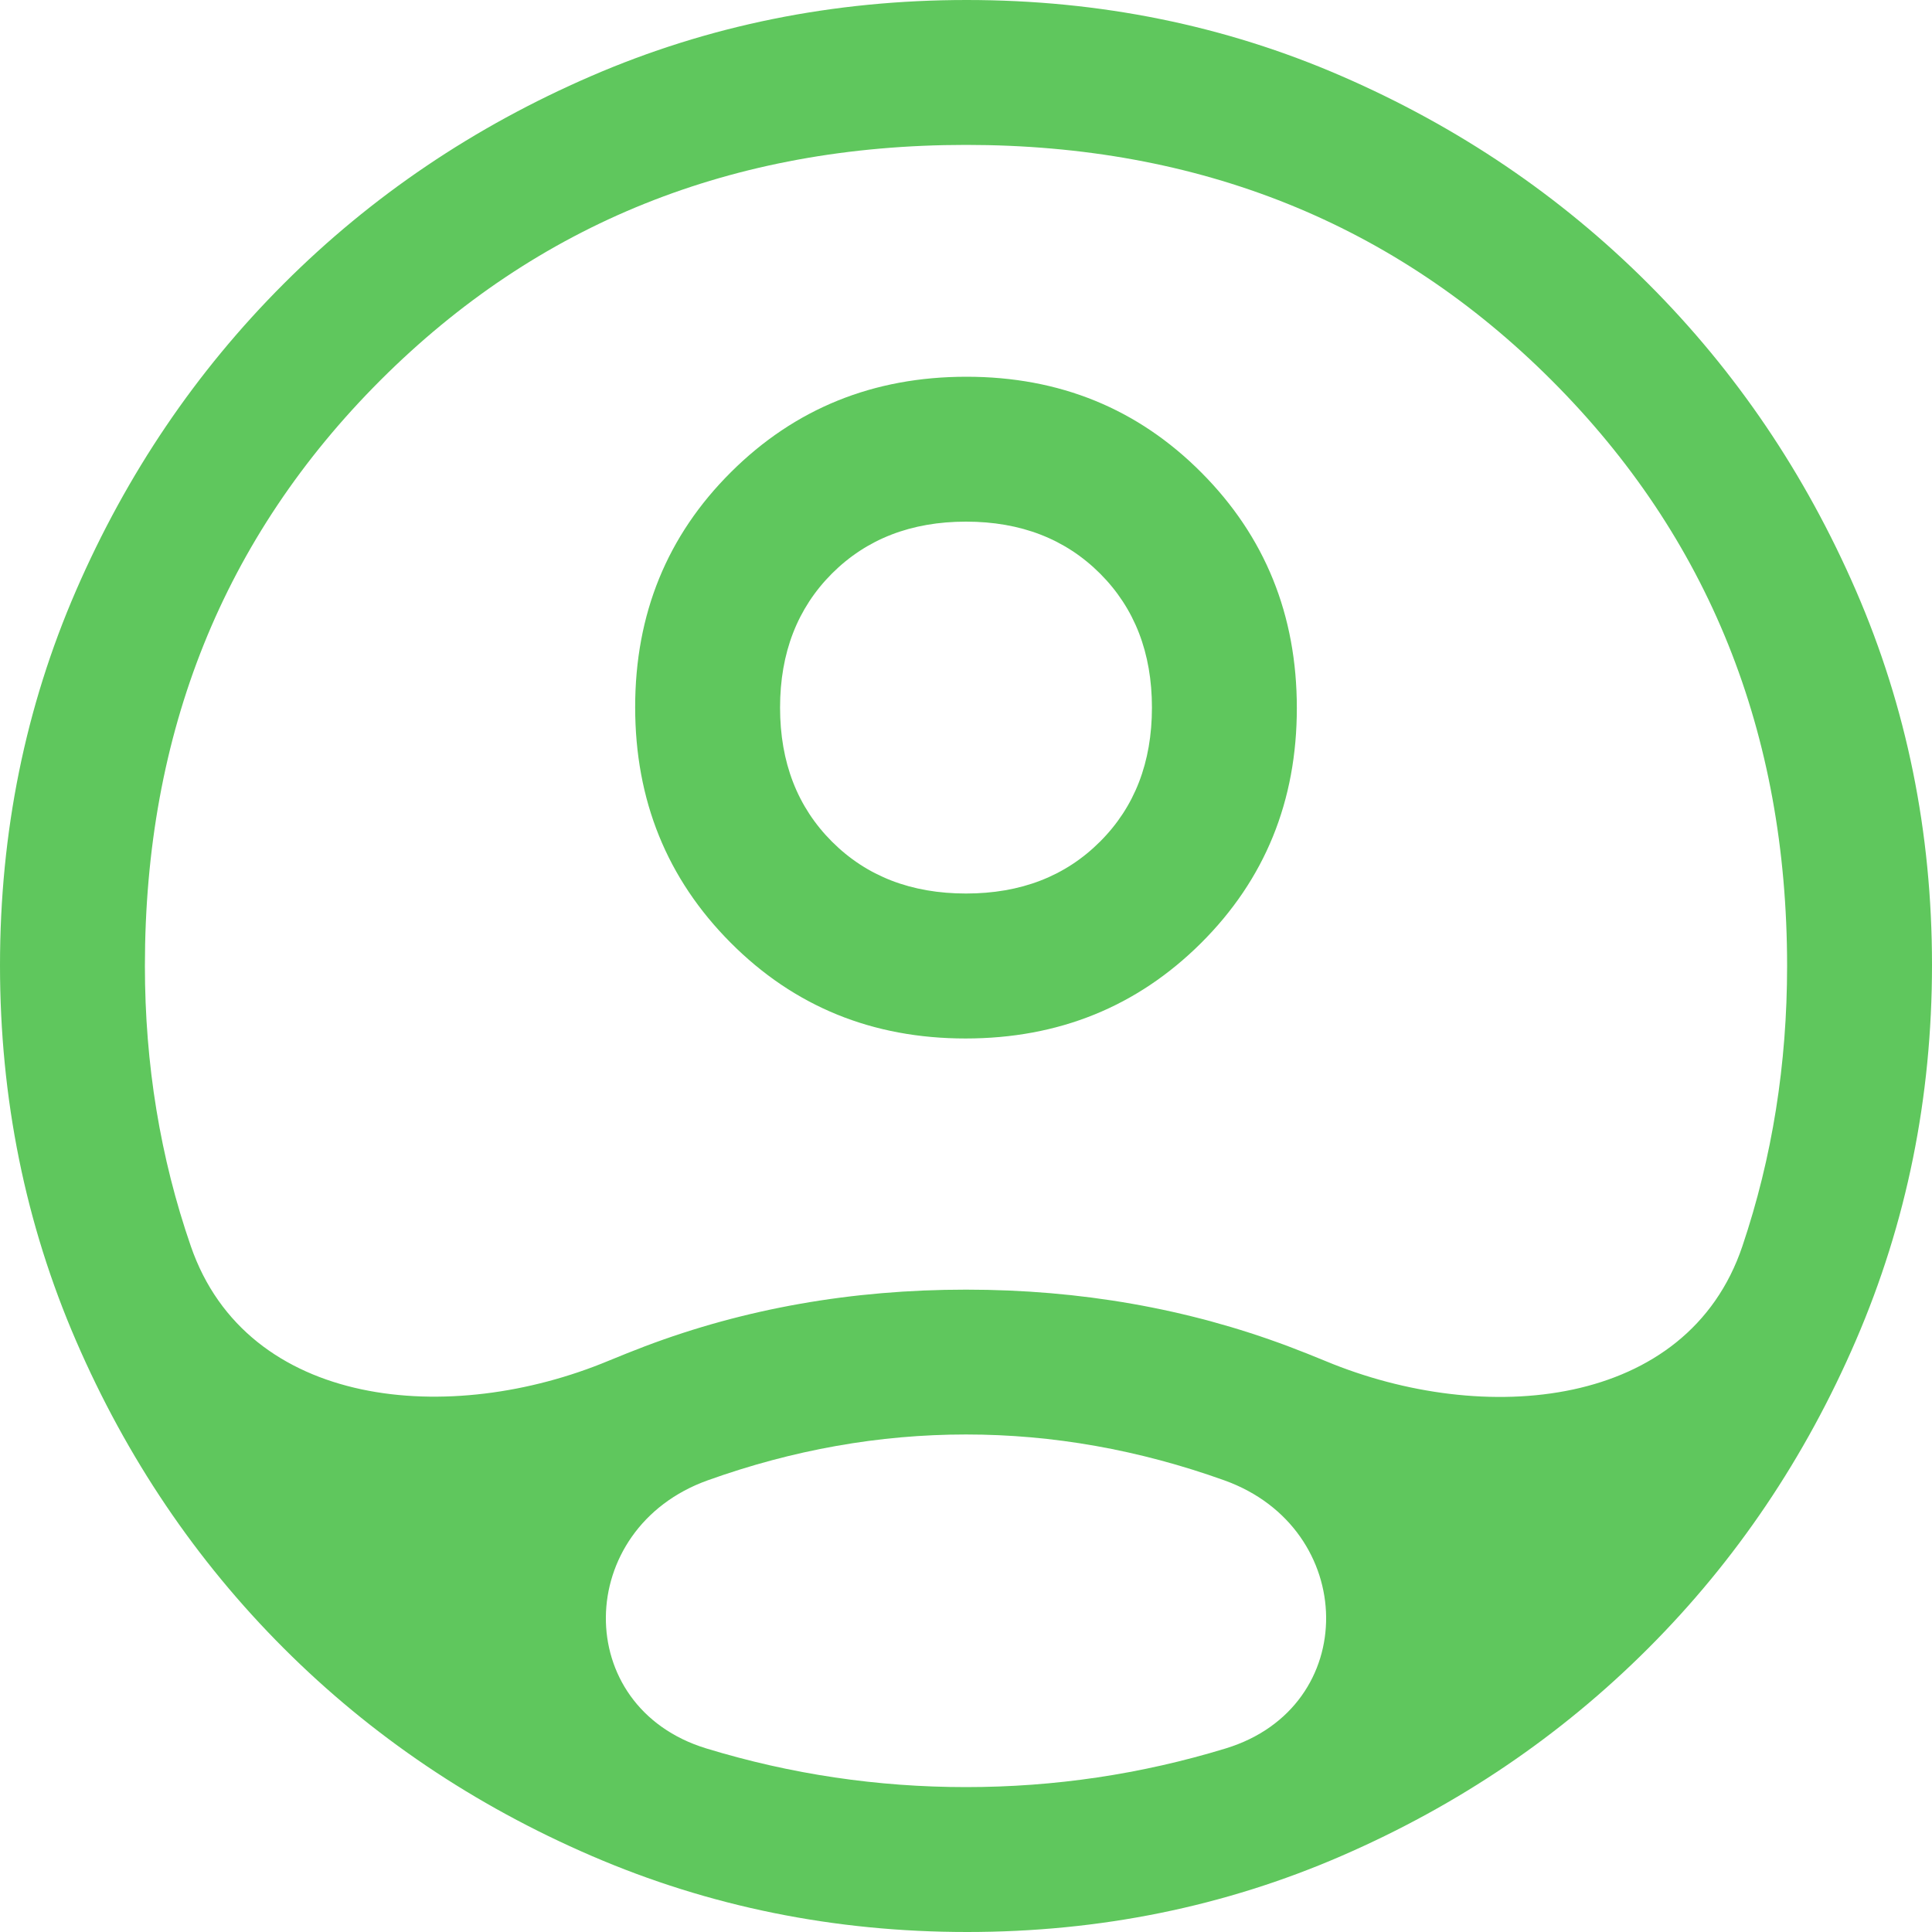
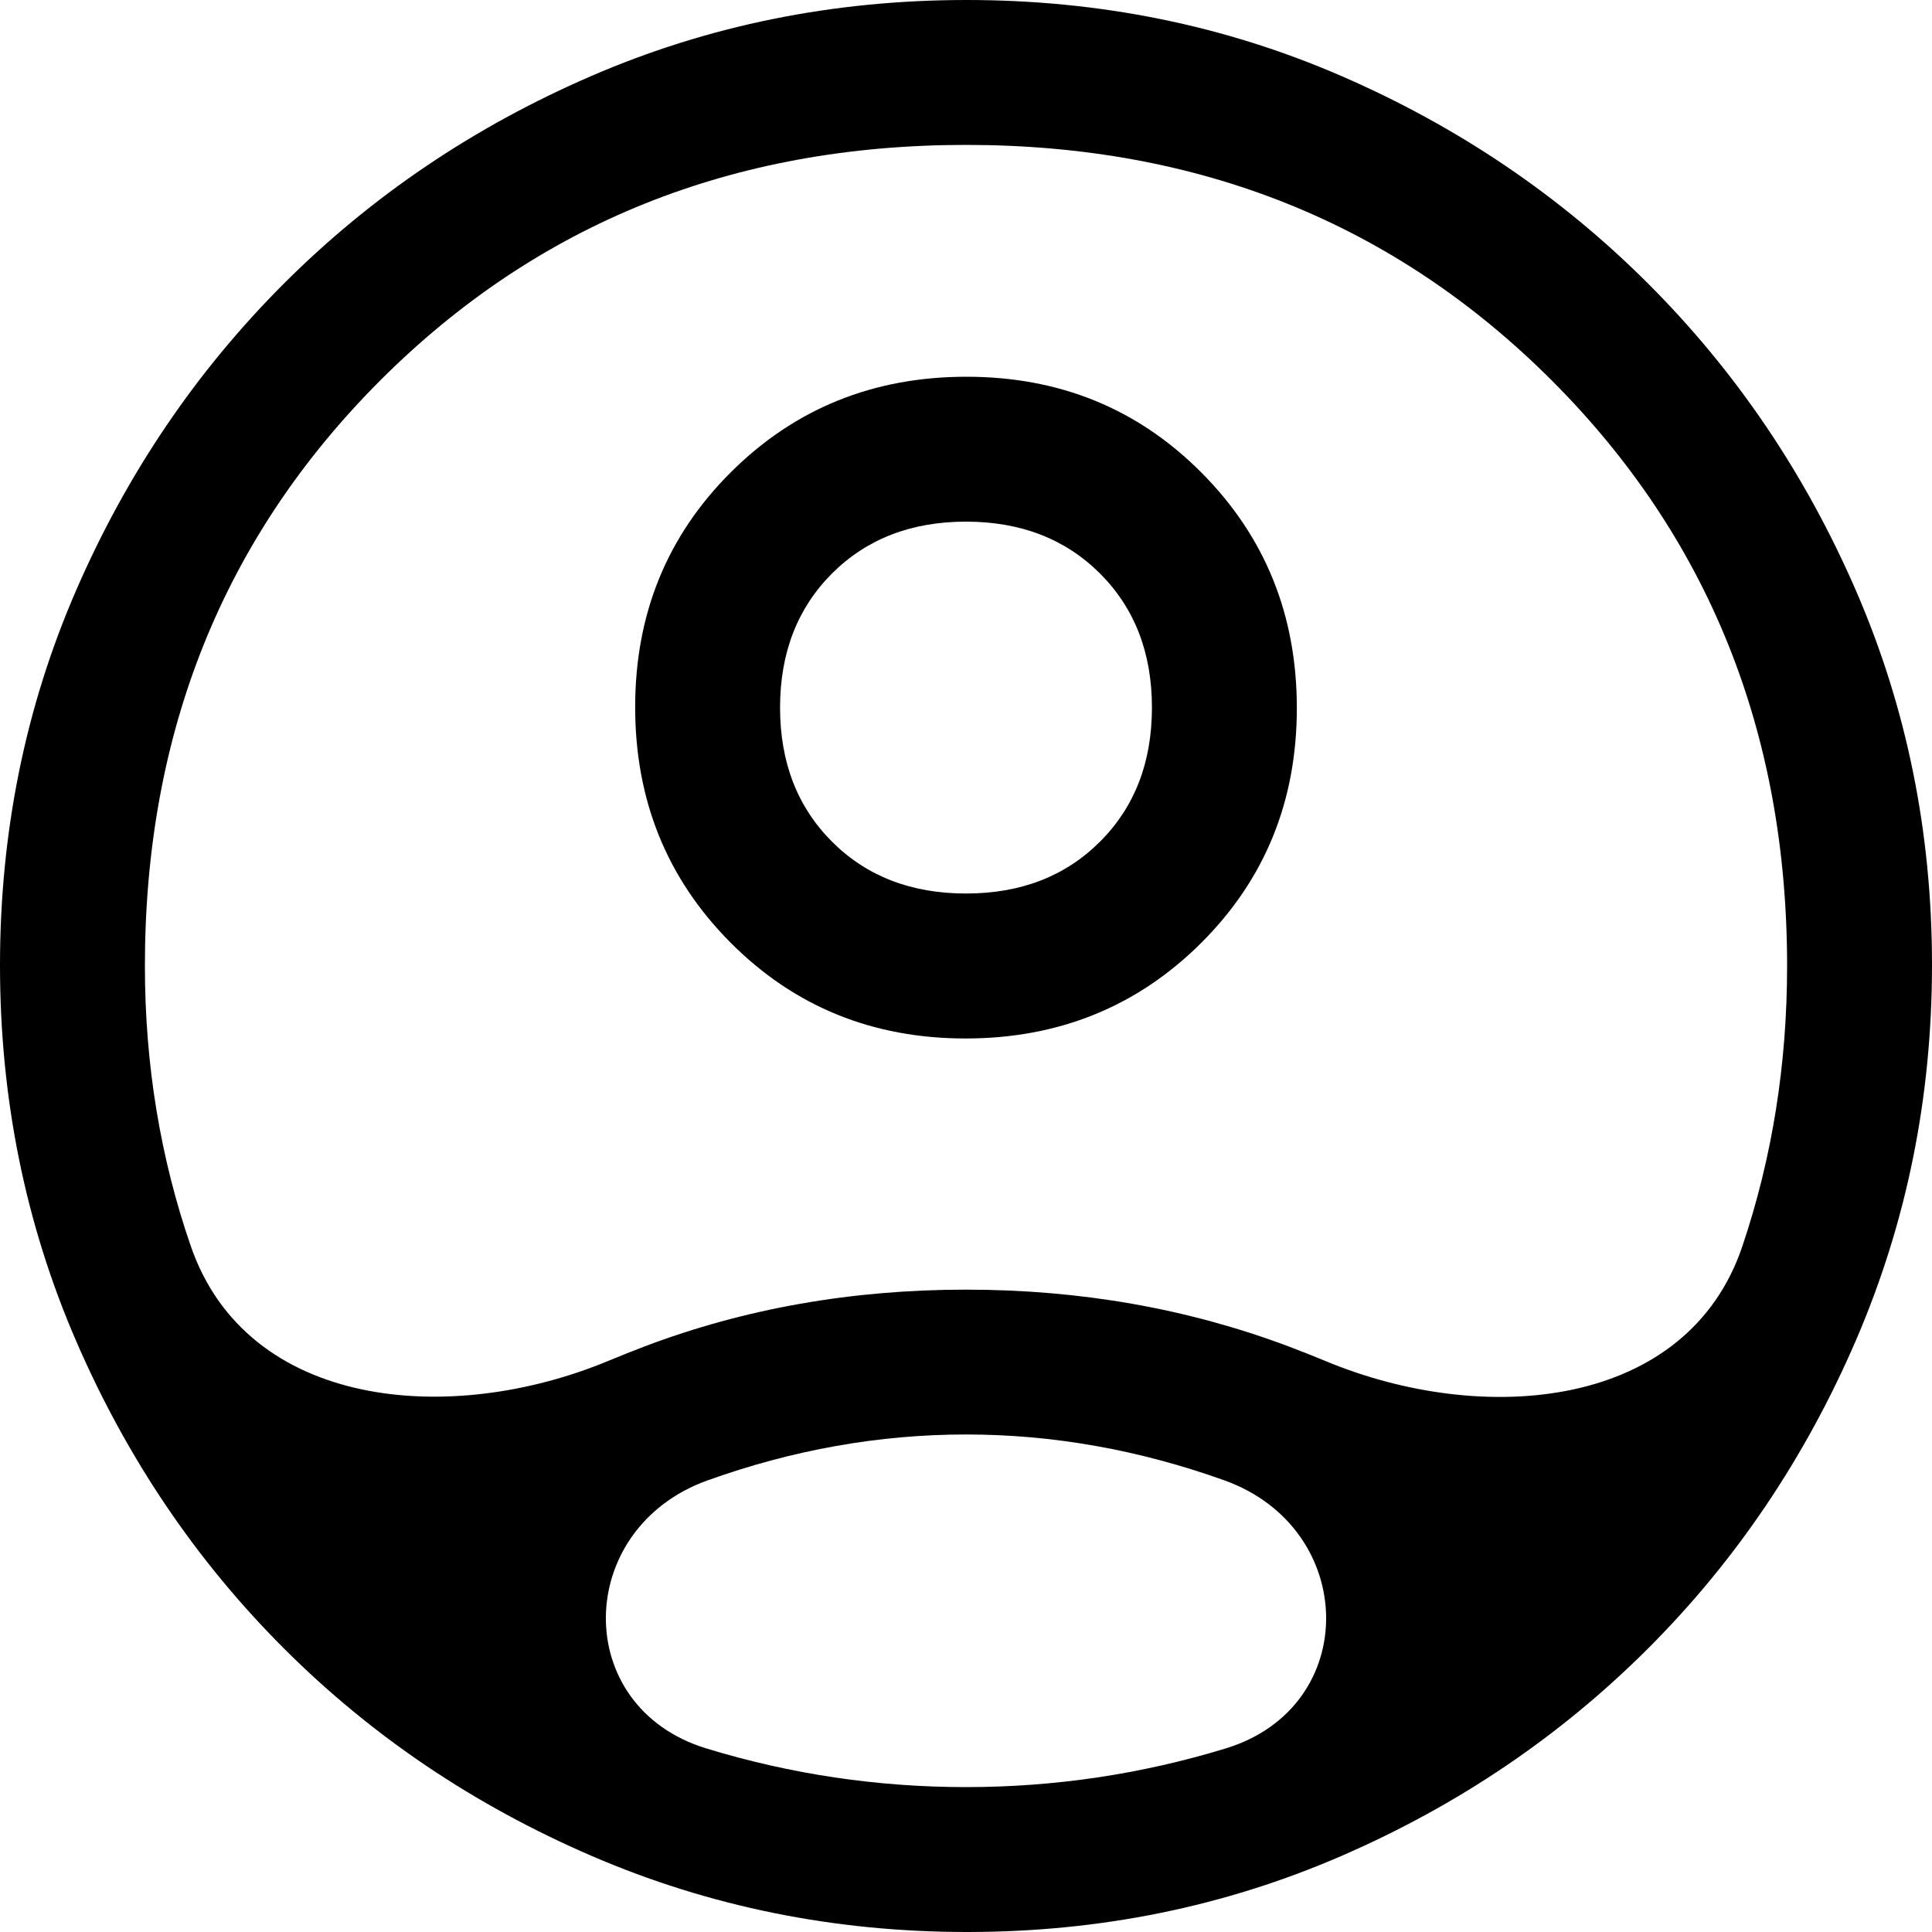
<svg xmlns="http://www.w3.org/2000/svg" width="29" height="29" viewBox="0 0 29 29" fill="none">
-   <path d="M2.864 18.705C3.708 21.15 6.757 21.419 9.144 20.422C9.323 20.348 9.501 20.277 9.679 20.209C11.177 19.642 12.784 19.358 14.5 19.358C16.216 19.358 17.829 19.642 19.339 20.209C19.525 20.279 19.711 20.353 19.897 20.43C22.281 21.422 25.331 21.152 26.154 18.705V18.705C26.602 17.376 26.825 15.974 26.825 14.5C26.825 10.996 25.647 8.066 23.291 5.709C20.934 3.353 18.004 2.175 14.5 2.175C10.996 2.175 8.066 3.353 5.709 5.709C3.353 8.066 2.175 10.996 2.175 14.5C2.175 15.974 2.405 17.376 2.864 18.705V18.705ZM14.493 15.588C13.096 15.588 11.92 15.108 10.966 14.149C10.011 13.19 9.534 12.012 9.534 10.614C9.534 9.217 10.013 8.041 10.972 7.087C11.931 6.132 13.11 5.655 14.507 5.655C15.904 5.655 17.08 6.135 18.034 7.094C18.989 8.053 19.466 9.231 19.466 10.628C19.466 12.025 18.987 13.201 18.028 14.156C17.069 15.11 15.89 15.588 14.493 15.588ZM14.517 29C12.524 29 10.645 28.619 8.881 27.858C7.117 27.097 5.576 26.058 4.259 24.741C2.942 23.424 1.903 21.886 1.142 20.127C0.381 18.369 0 16.49 0 14.49C0 12.491 0.381 10.615 1.142 8.863C1.903 7.111 2.942 5.576 4.259 4.259C5.576 2.942 7.114 1.903 8.873 1.142C10.631 0.381 12.51 0 14.51 0C16.509 0 18.385 0.381 20.137 1.142C21.889 1.903 23.424 2.942 24.741 4.259C26.058 5.576 27.097 7.111 27.858 8.864C28.619 10.617 29 12.49 29 14.483C29 16.476 28.619 18.355 27.858 20.119C27.097 21.883 26.058 23.424 24.741 24.741C23.424 26.058 21.889 27.097 20.136 27.858C18.383 28.619 16.51 29 14.517 29ZM14.5 26.825C15.829 26.825 17.128 26.632 18.397 26.245V26.245C20.437 25.623 20.386 22.941 18.379 22.221V22.221C17.098 21.762 15.805 21.532 14.5 21.532C13.195 21.532 11.902 21.762 10.621 22.221V22.221C8.614 22.941 8.563 25.623 10.603 26.245V26.245C11.872 26.632 13.171 26.825 14.5 26.825ZM14.5 13.412C15.322 13.412 15.992 13.153 16.512 12.633C17.032 12.114 17.291 11.443 17.291 10.621C17.291 9.8 17.032 9.129 16.512 8.609C15.992 8.09 15.322 7.83 14.5 7.83C13.678 7.83 13.008 8.09 12.488 8.609C11.969 9.129 11.709 9.8 11.709 10.621C11.709 11.443 11.969 12.114 12.488 12.633C13.008 13.153 13.678 13.412 14.5 13.412Z" fill="#5FC75D" />
+   <path d="M2.864 18.705C3.708 21.15 6.757 21.419 9.144 20.422C9.323 20.348 9.501 20.277 9.679 20.209C11.177 19.642 12.784 19.358 14.5 19.358C16.216 19.358 17.829 19.642 19.339 20.209C19.525 20.279 19.711 20.353 19.897 20.43C22.281 21.422 25.331 21.152 26.154 18.705V18.705C26.602 17.376 26.825 15.974 26.825 14.5C26.825 10.996 25.647 8.066 23.291 5.709C20.934 3.353 18.004 2.175 14.5 2.175C10.996 2.175 8.066 3.353 5.709 5.709C3.353 8.066 2.175 10.996 2.175 14.5C2.175 15.974 2.405 17.376 2.864 18.705V18.705ZM14.493 15.588C13.096 15.588 11.92 15.108 10.966 14.149C10.011 13.19 9.534 12.012 9.534 10.614C9.534 9.217 10.013 8.041 10.972 7.087C11.931 6.132 13.11 5.655 14.507 5.655C15.904 5.655 17.08 6.135 18.034 7.094C18.989 8.053 19.466 9.231 19.466 10.628C19.466 12.025 18.987 13.201 18.028 14.156C17.069 15.11 15.89 15.588 14.493 15.588ZM14.517 29C12.524 29 10.645 28.619 8.881 27.858C7.117 27.097 5.576 26.058 4.259 24.741C2.942 23.424 1.903 21.886 1.142 20.127C0.381 18.369 0 16.49 0 14.49C0 12.491 0.381 10.615 1.142 8.863C1.903 7.111 2.942 5.576 4.259 4.259C5.576 2.942 7.114 1.903 8.873 1.142C10.631 0.381 12.51 0 14.51 0C16.509 0 18.385 0.381 20.137 1.142C21.889 1.903 23.424 2.942 24.741 4.259C26.058 5.576 27.097 7.111 27.858 8.864C28.619 10.617 29 12.49 29 14.483C29 16.476 28.619 18.355 27.858 20.119C27.097 21.883 26.058 23.424 24.741 24.741C23.424 26.058 21.889 27.097 20.136 27.858C18.383 28.619 16.51 29 14.517 29ZM14.5 26.825C15.829 26.825 17.128 26.632 18.397 26.245V26.245C20.437 25.623 20.386 22.941 18.379 22.221V22.221C17.098 21.762 15.805 21.532 14.5 21.532C13.195 21.532 11.902 21.762 10.621 22.221V22.221C8.614 22.941 8.563 25.623 10.603 26.245V26.245C11.872 26.632 13.171 26.825 14.5 26.825ZM14.5 13.412C15.322 13.412 15.992 13.153 16.512 12.633C17.032 12.114 17.291 11.443 17.291 10.621C17.291 9.8 17.032 9.129 16.512 8.609C15.992 8.09 15.322 7.83 14.5 7.83C13.678 7.83 13.008 8.09 12.488 8.609C11.969 9.129 11.709 9.8 11.709 10.621C11.709 11.443 11.969 12.114 12.488 12.633C13.008 13.153 13.678 13.412 14.5 13.412Z" fill="#000000" />
</svg>
